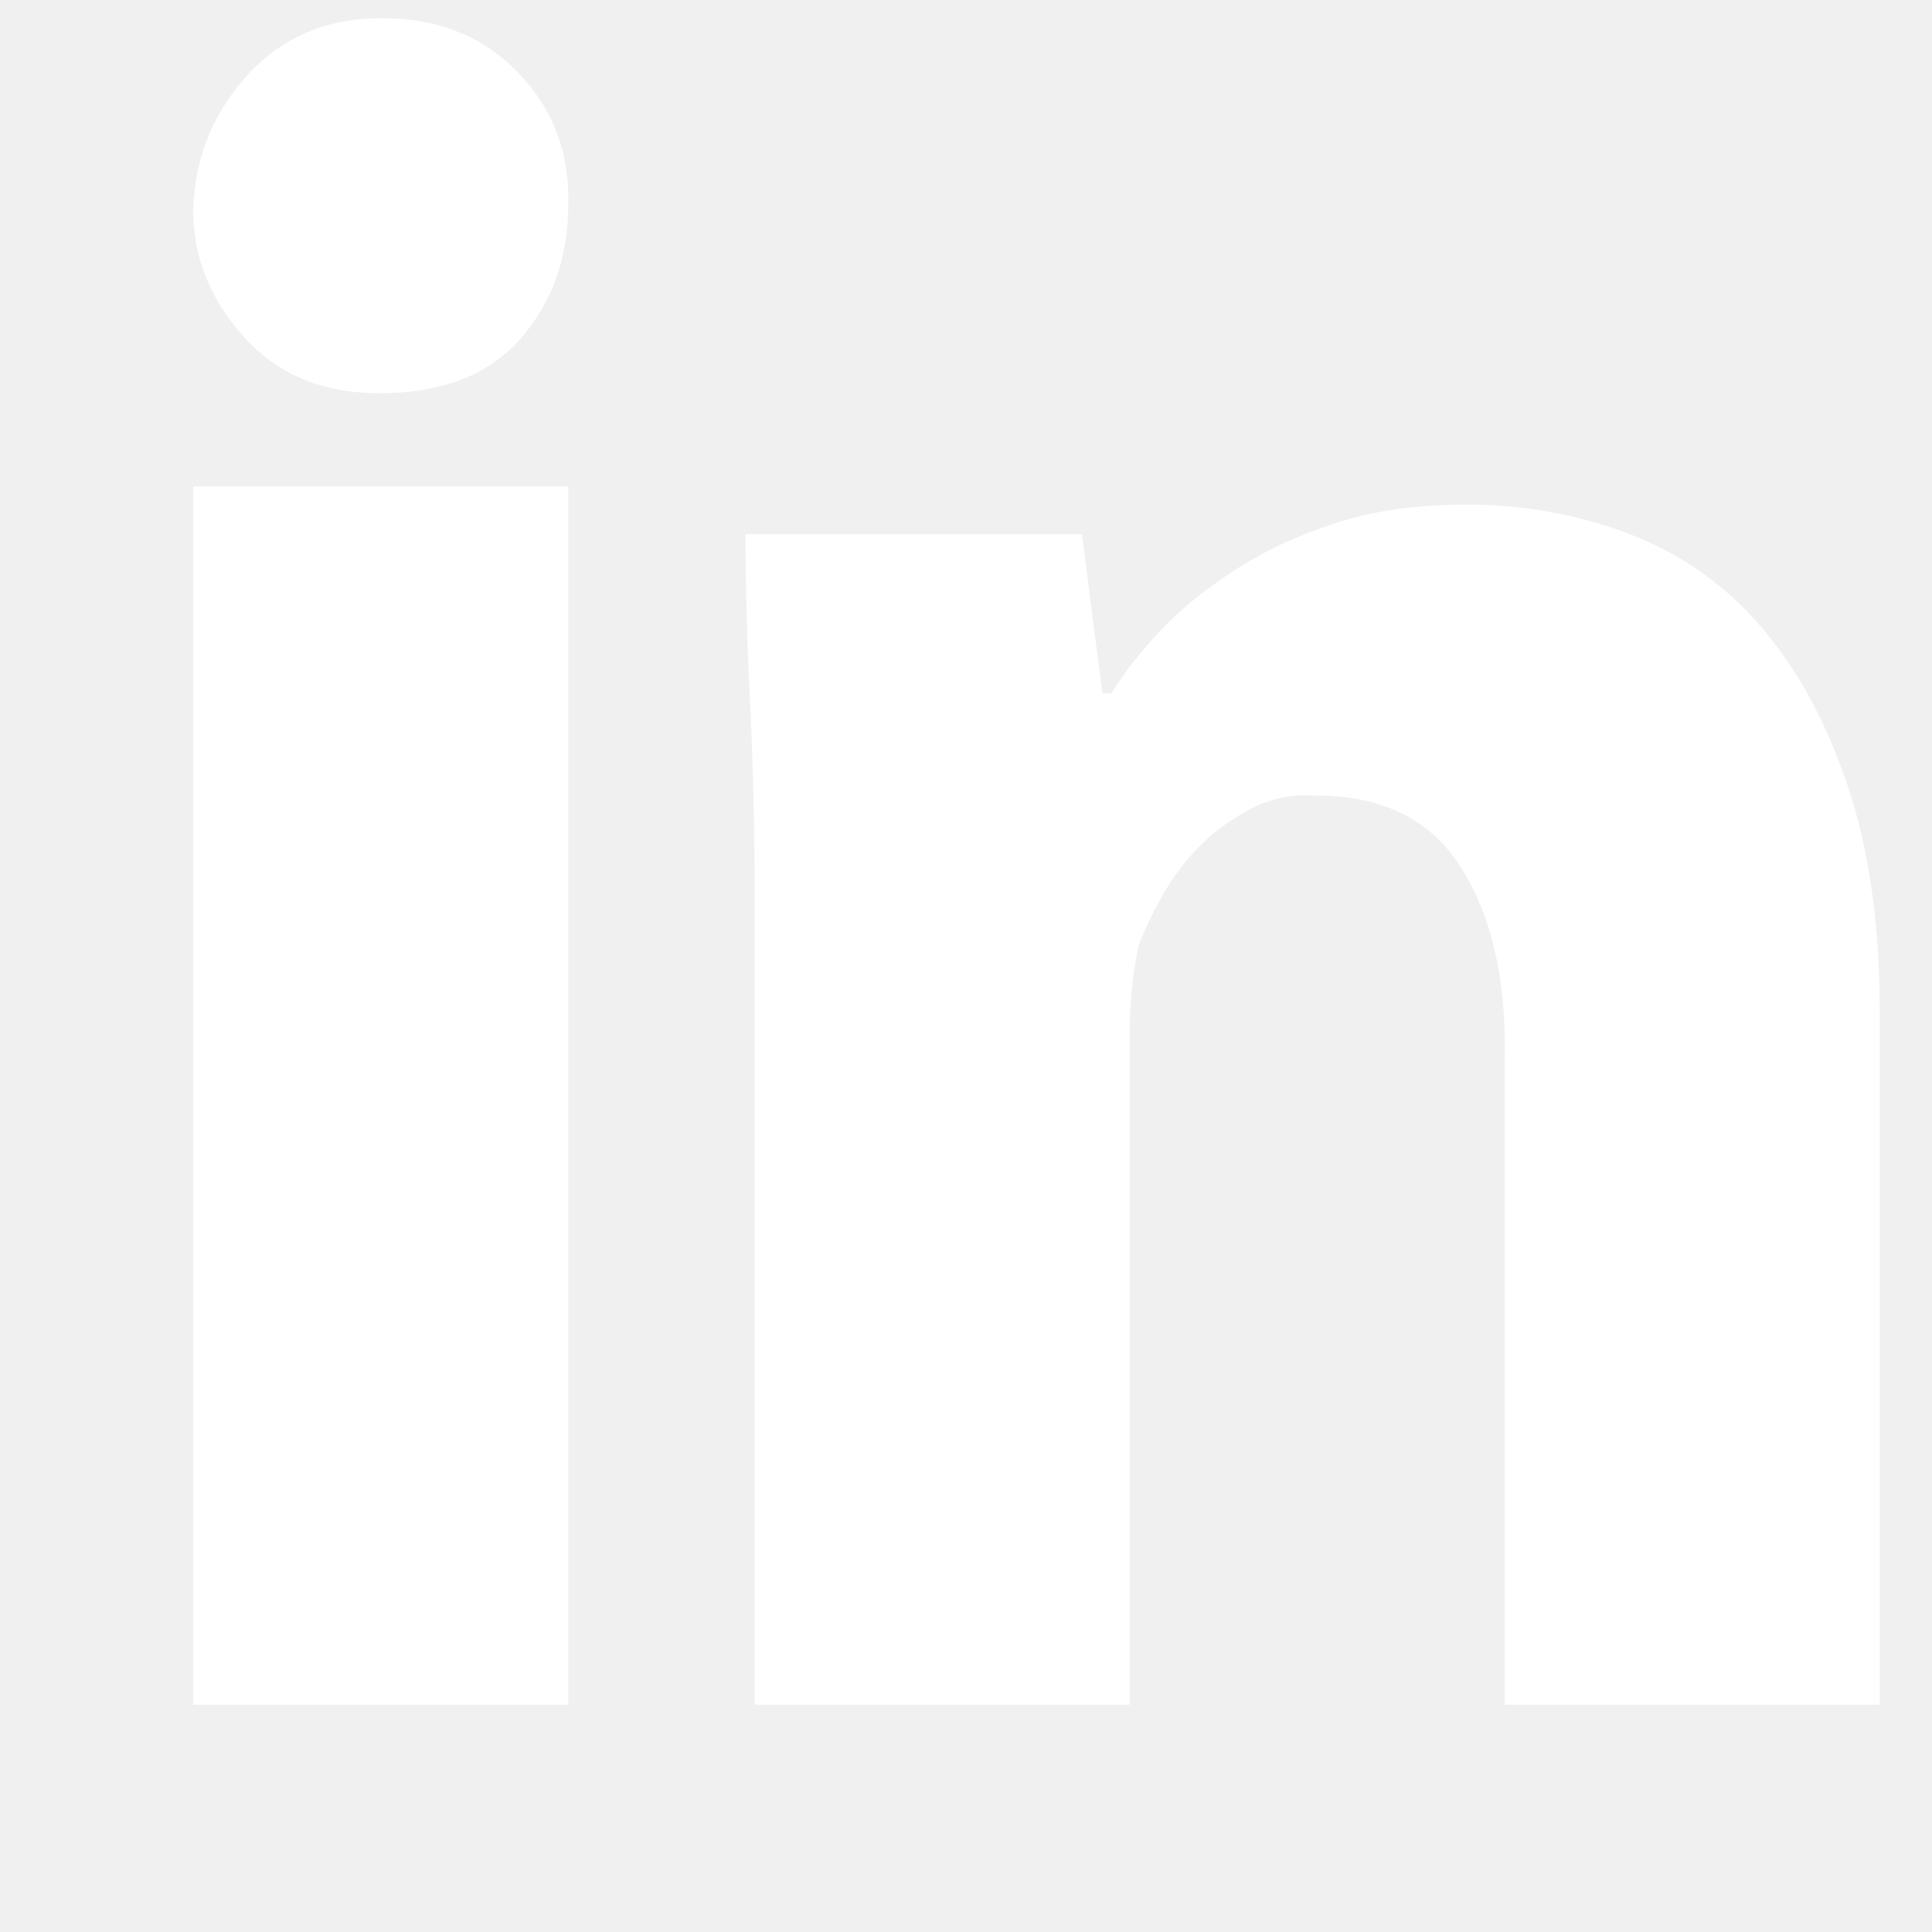
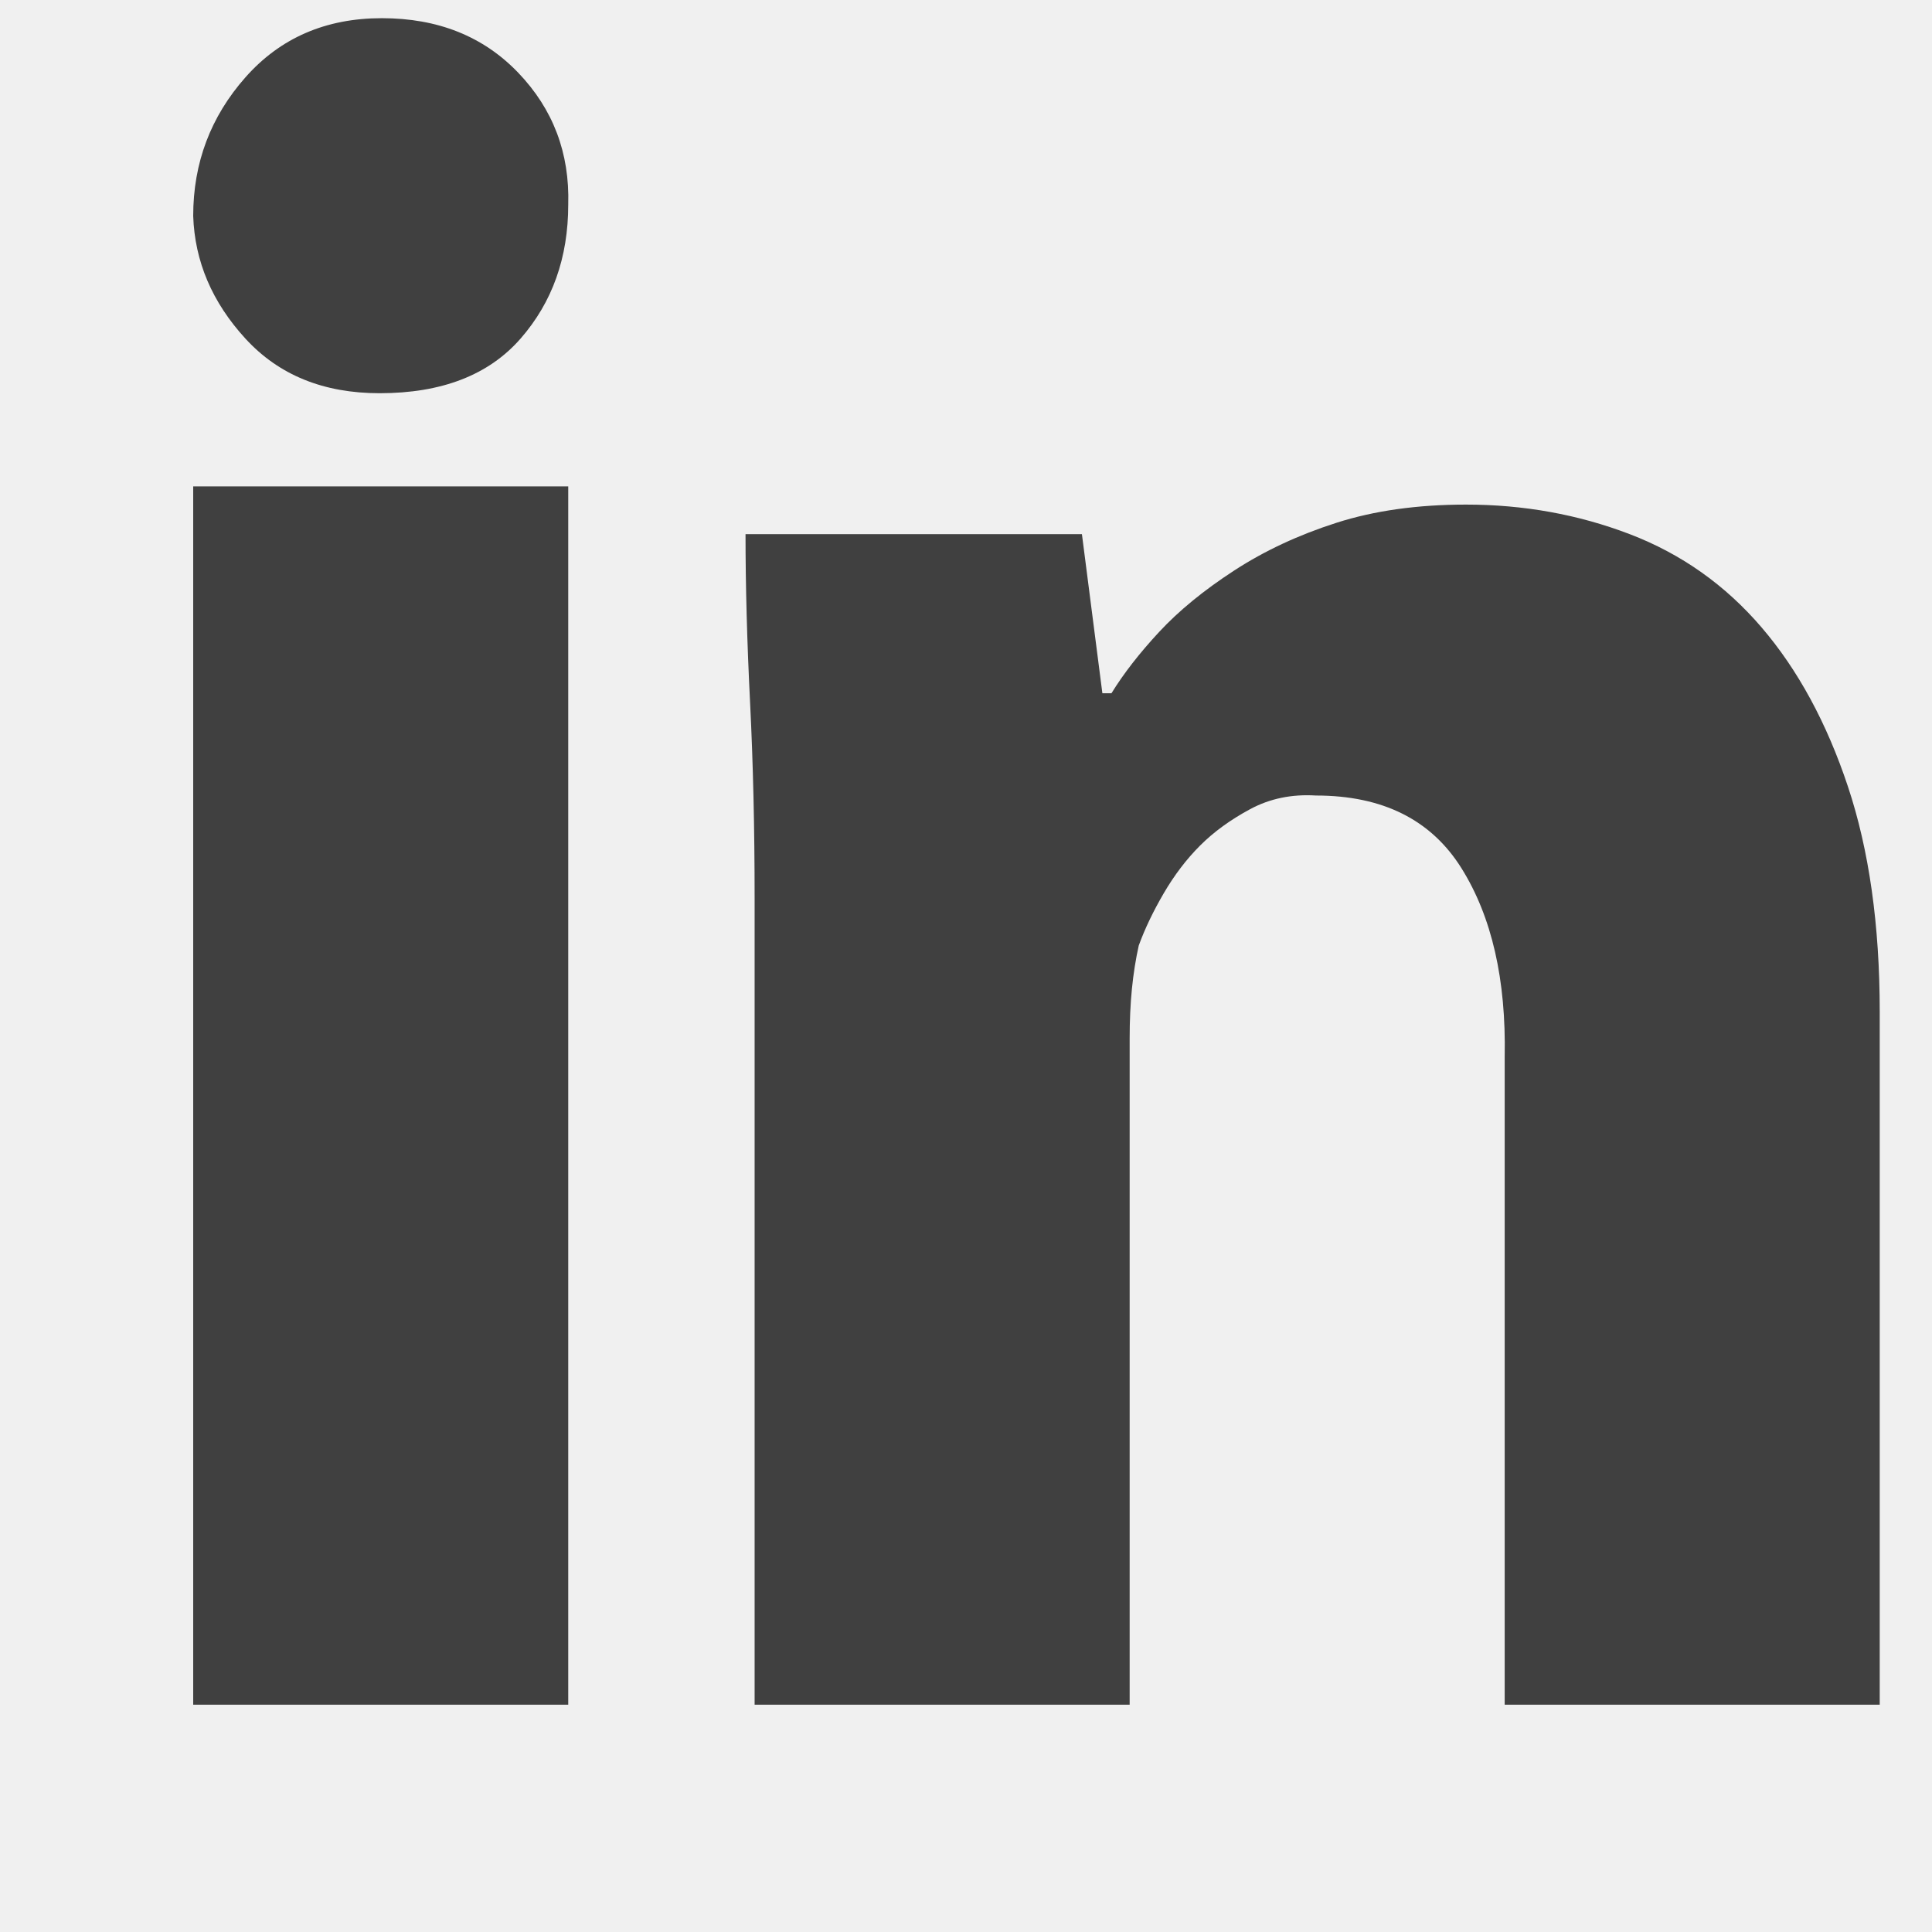
- <svg xmlns="http://www.w3.org/2000/svg" viewBox="0 0 680 850" width="24" height="24" fill="#FFFFFF" style="opacity:1;">
+ <svg xmlns="http://www.w3.org/2000/svg" viewBox="0 0 680 850" width="24" height="24" fill="#404040" style="opacity:1;">
  <path d="M165 90q0 35-21 59t-62 24q-37 0-59-24T0 95q0-35 23-61T83 8t60 24t22 58M0 750h165V214H0zm560-528q-32 0-57 8t-45 21t-33 27t-21 27h-4l-9-70H243q0 34 2 74t2 86v355h165V457q0-12 1-22t3-19q4-11 11-23t16-21t22-16t29-6q44 0 64 32t19 83v285h165V445q0-57-14-99t-38-70t-58-41t-72-13" />
</svg>
